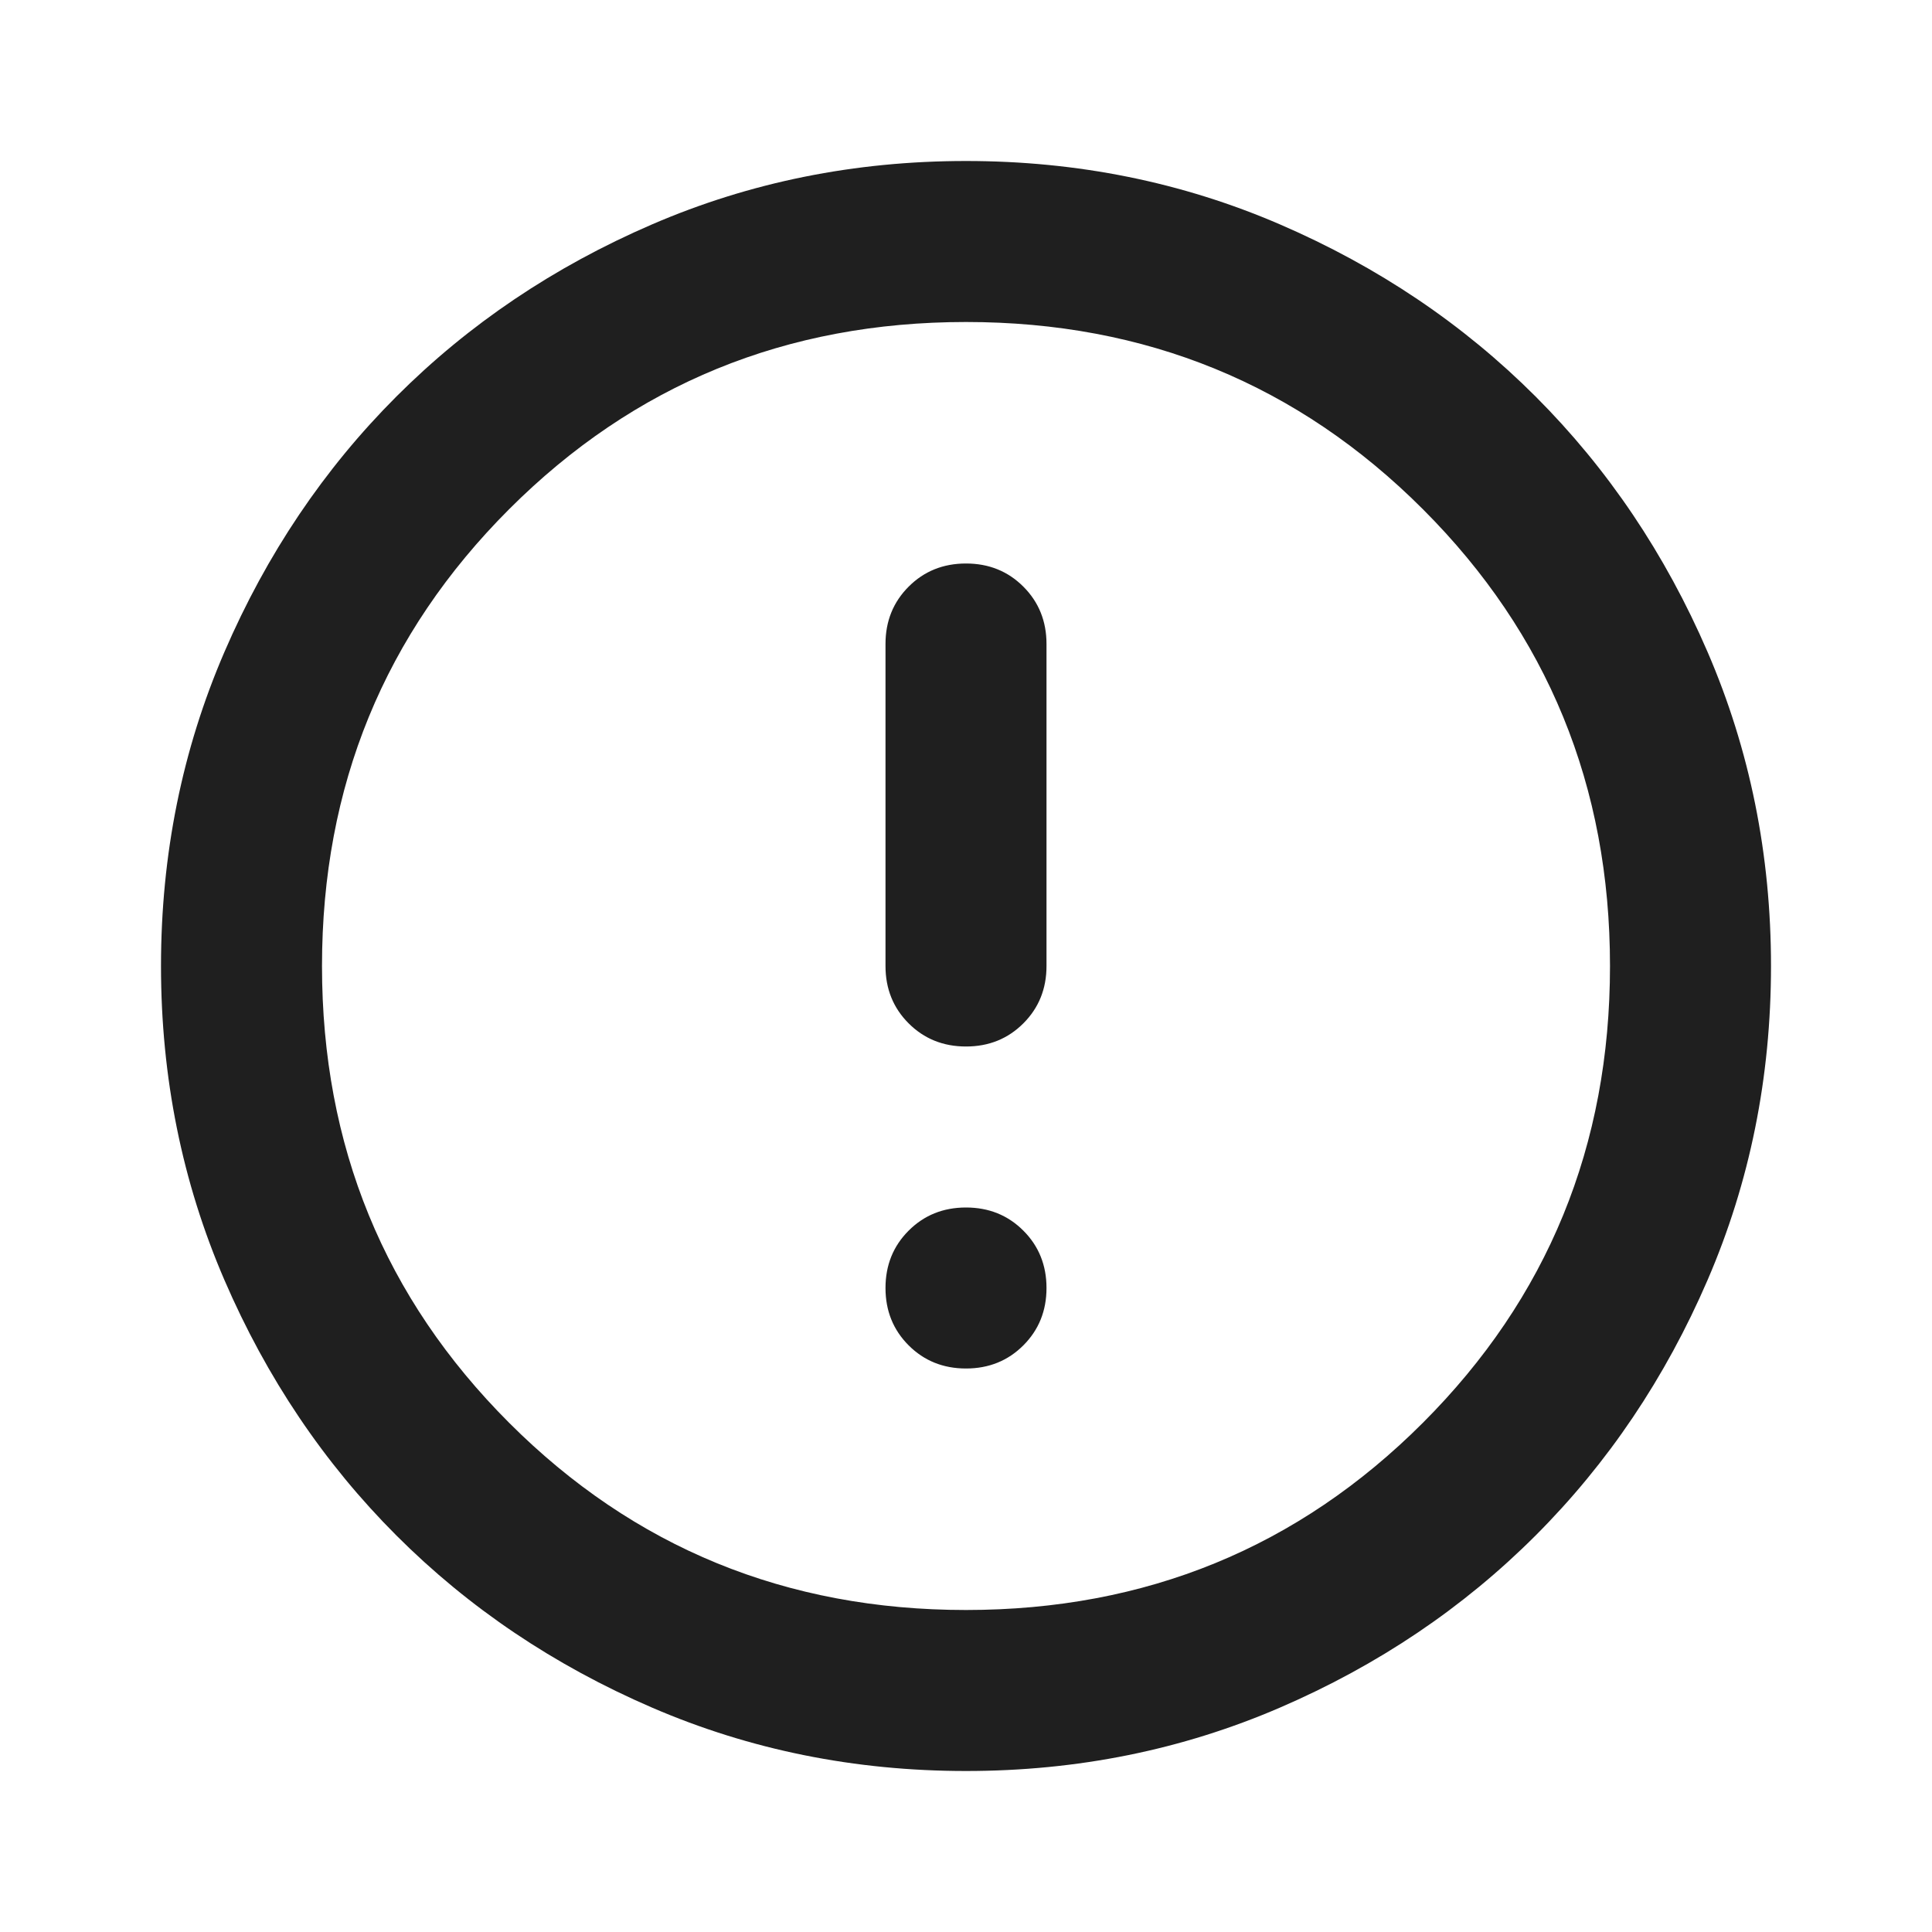
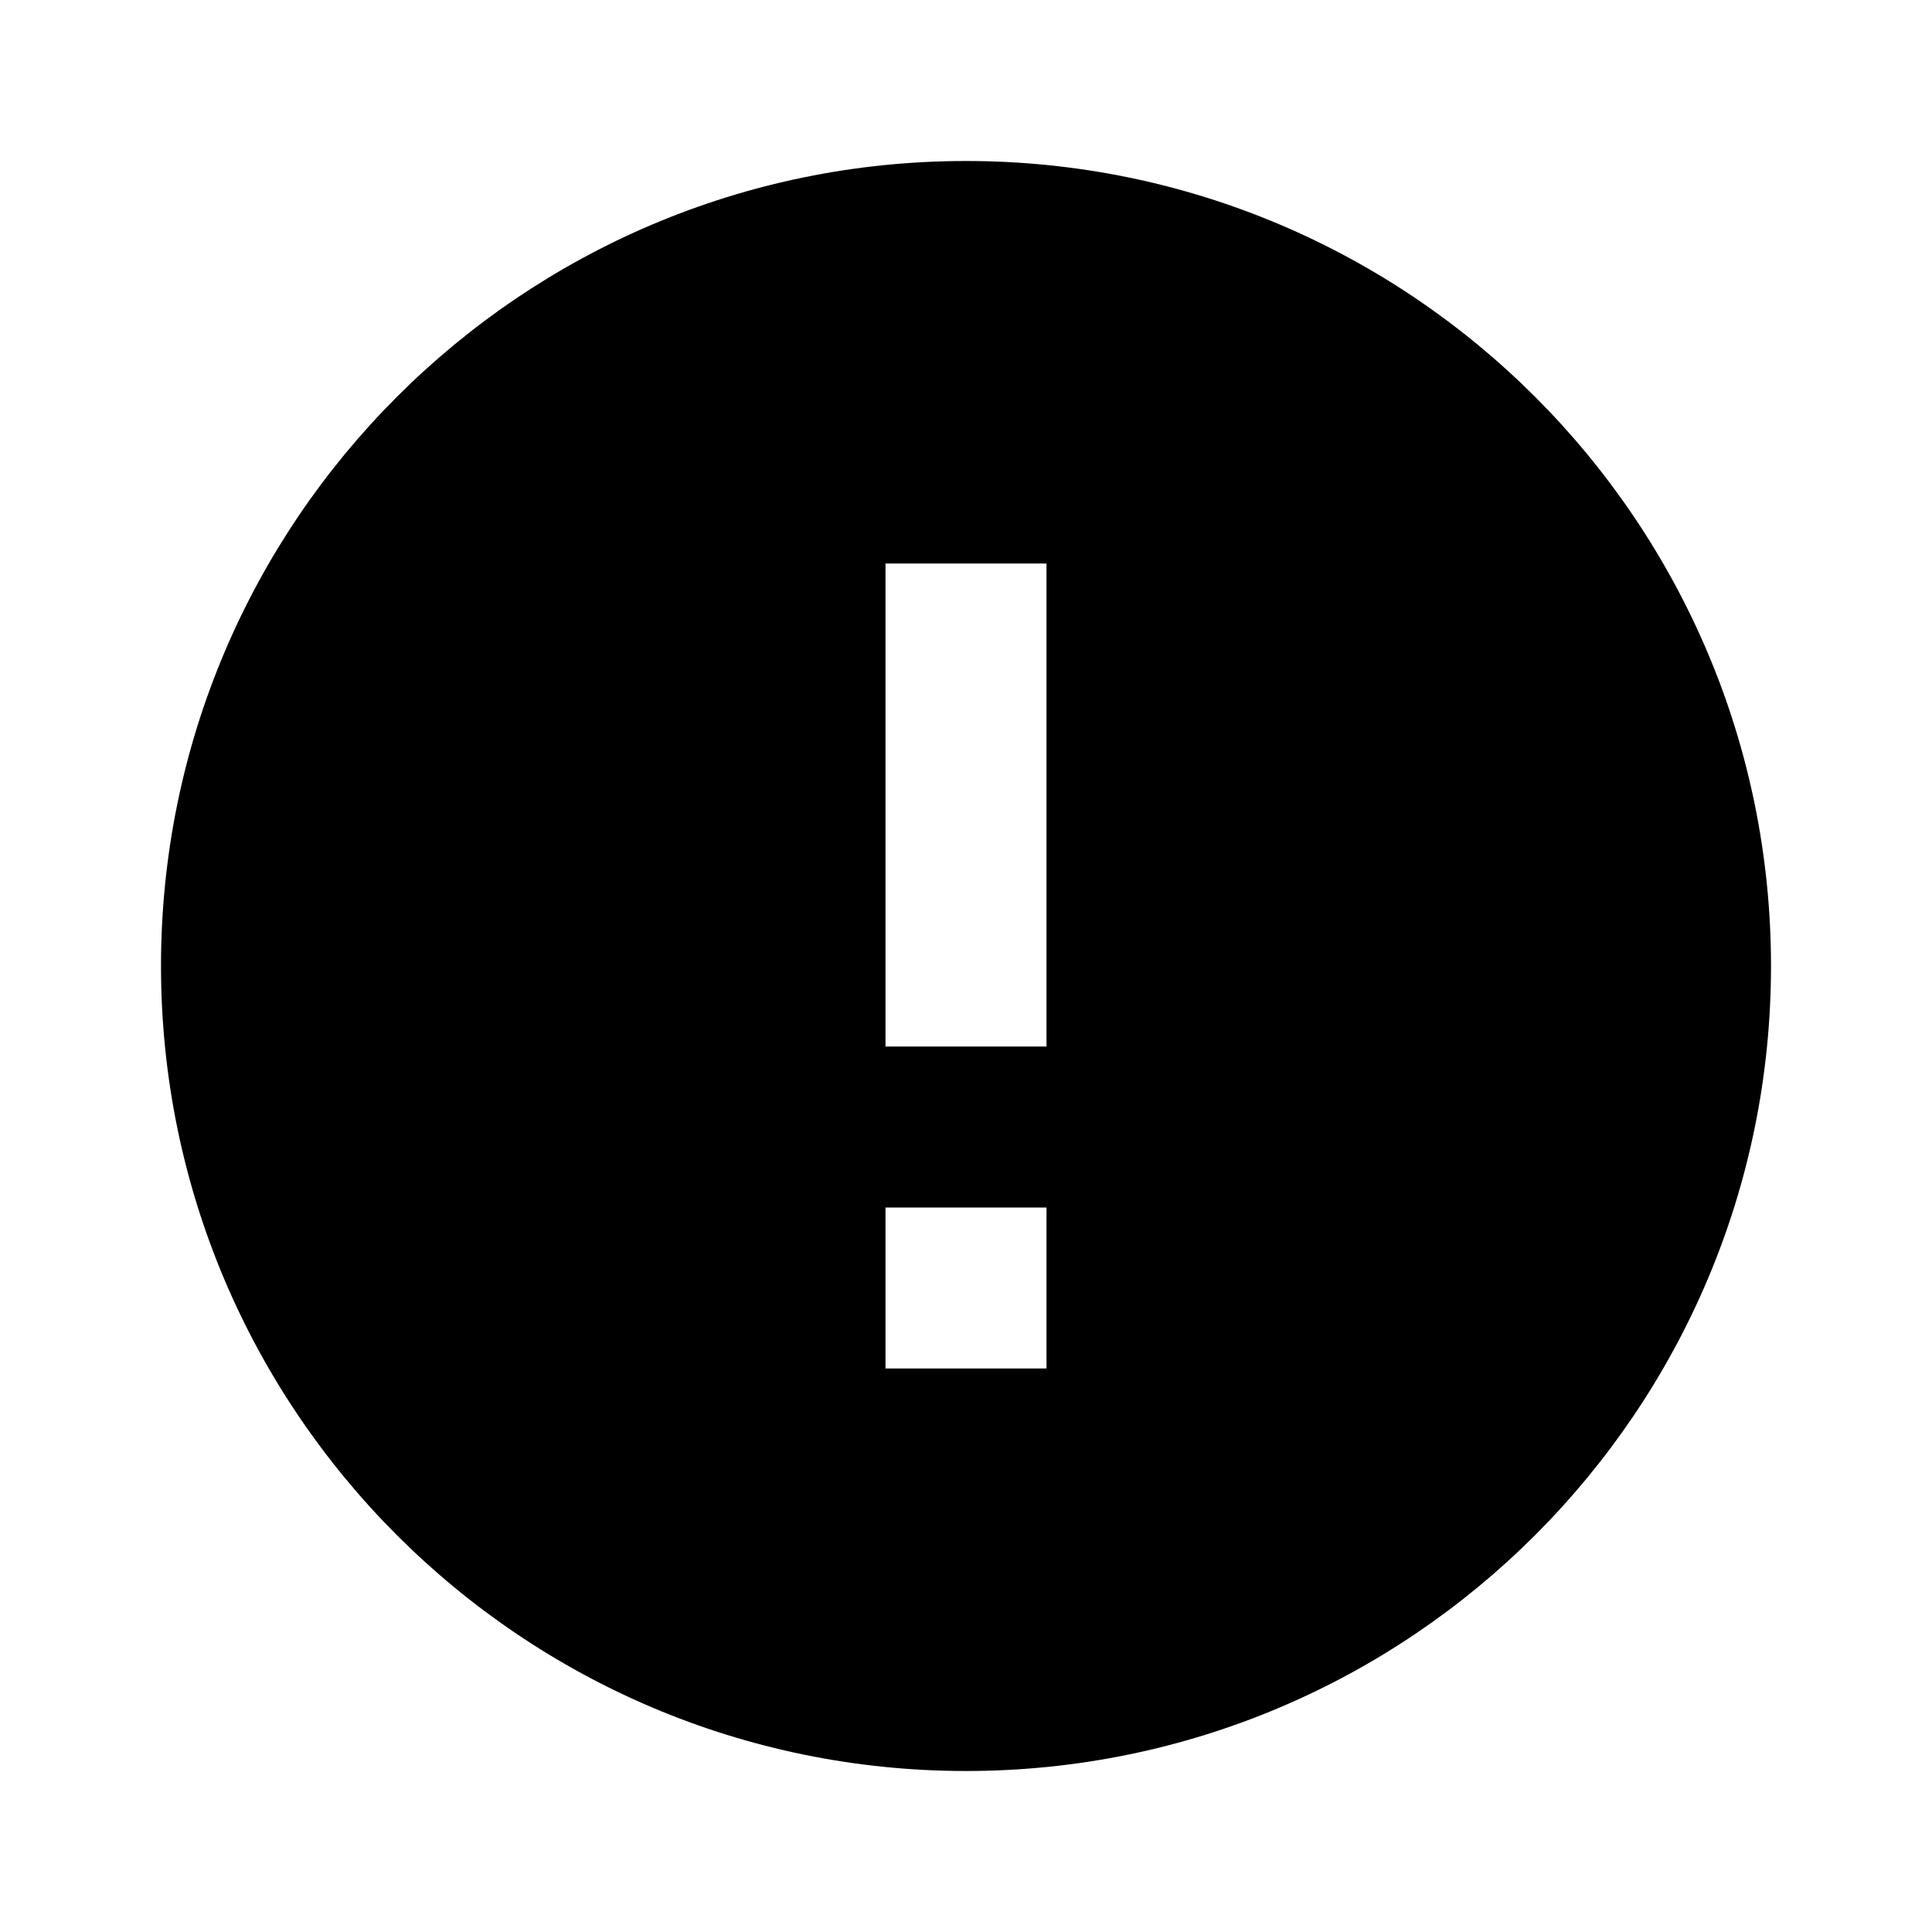
- <svg xmlns="http://www.w3.org/2000/svg" height="24px" viewBox="0 -960 960 960" width="24px" fill="#1f1f1f">
-   <path d="M508.5-291.5Q520-303 520-320t-11.5-28.5Q497-360 480-360t-28.5 11.5Q440-337 440-320t11.5 28.5Q463-280 480-280t28.5-11.5Zm0-160Q520-463 520-480v-160q0-17-11.5-28.5T480-680q-17 0-28.5 11.5T440-640v160q0 17 11.5 28.5T480-440q17 0 28.5-11.5ZM480-80q-83 0-156-31.5T197-197q-54-54-85.5-127T80-480q0-83 31.5-156T197-763q54-54 127-85.5T480-880q83 0 156 31.5T763-763q54 54 85.5 127T880-480q0 83-31.5 156T763-197q-54 54-127 85.5T480-80Zm0-80q134 0 227-93t93-227q0-134-93-227t-227-93q-134 0-227 93t-93 227q0 134 93 227t227 93Zm0-320Z" />
+ <svg xmlns="http://www.w3.org/2000/svg" viewBox="0 0 24 24">
+   <path fill="currentColor" d="M12 2C6.48 2 2 6.48 2 12s4.48 10 10 10 10-4.48 10-10S17.52 2 12 2zm1 15h-2v-2h2v2zm0-4h-2V7h2v6z" />
</svg>
